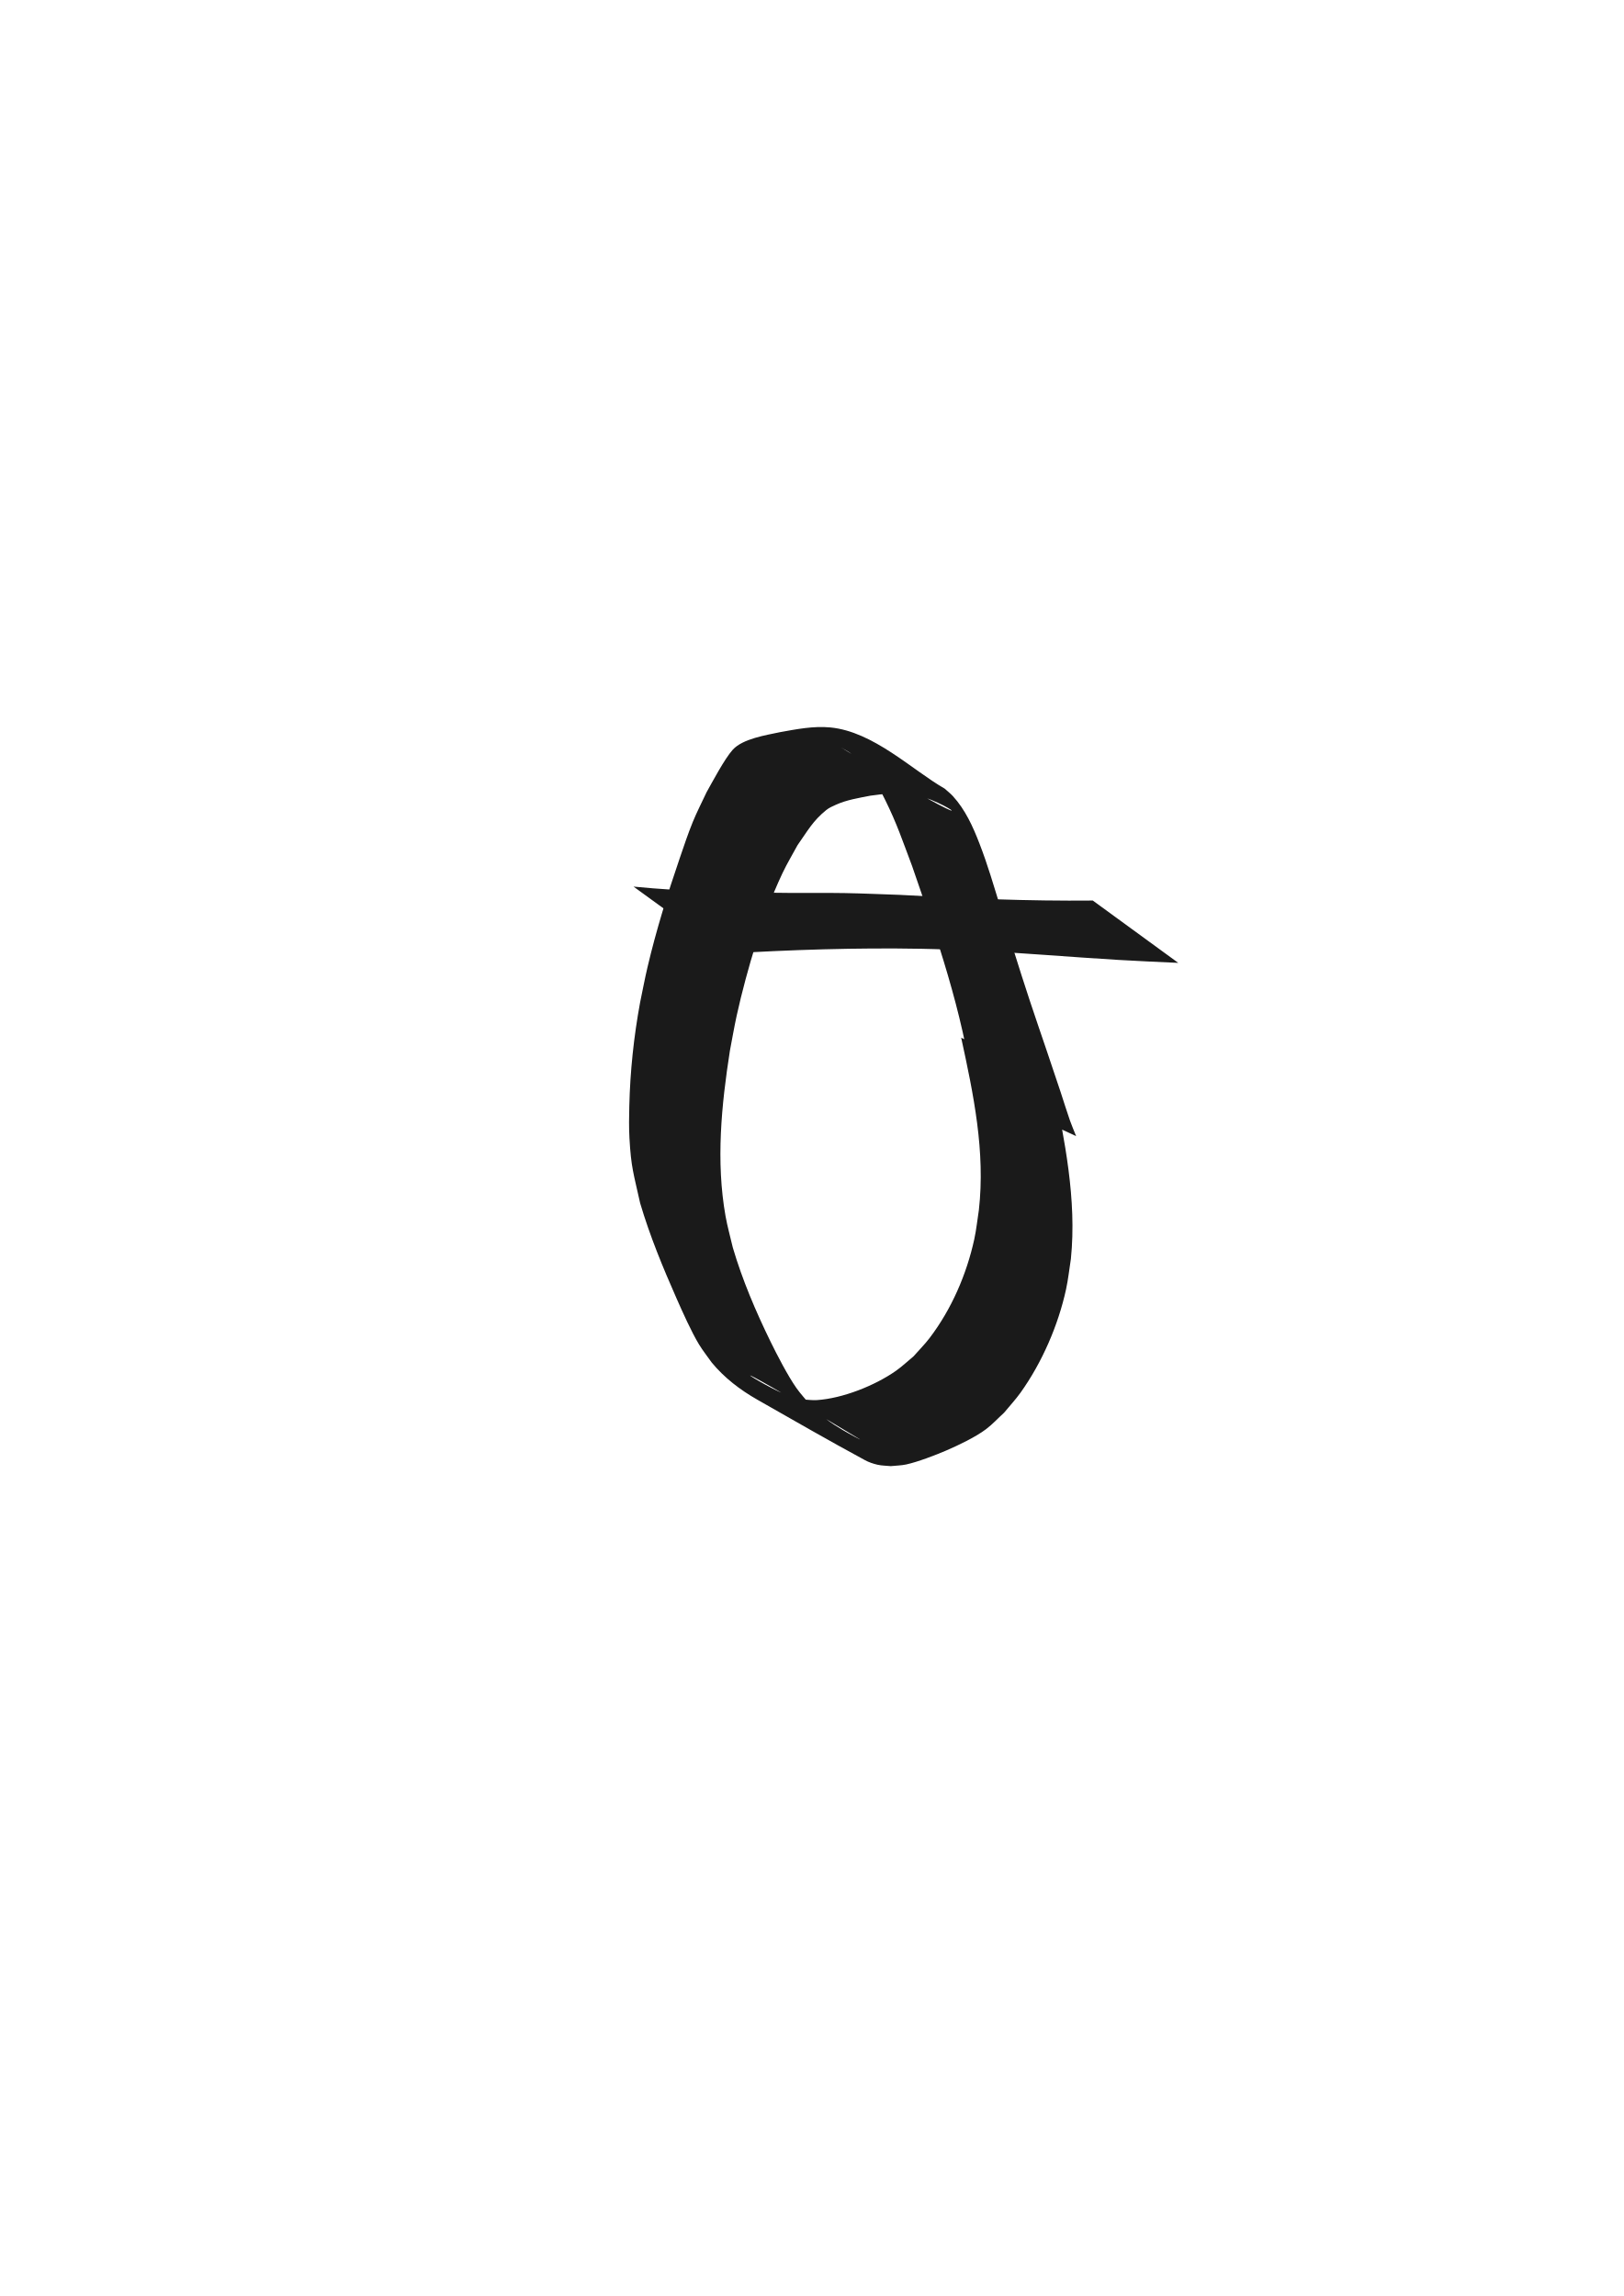
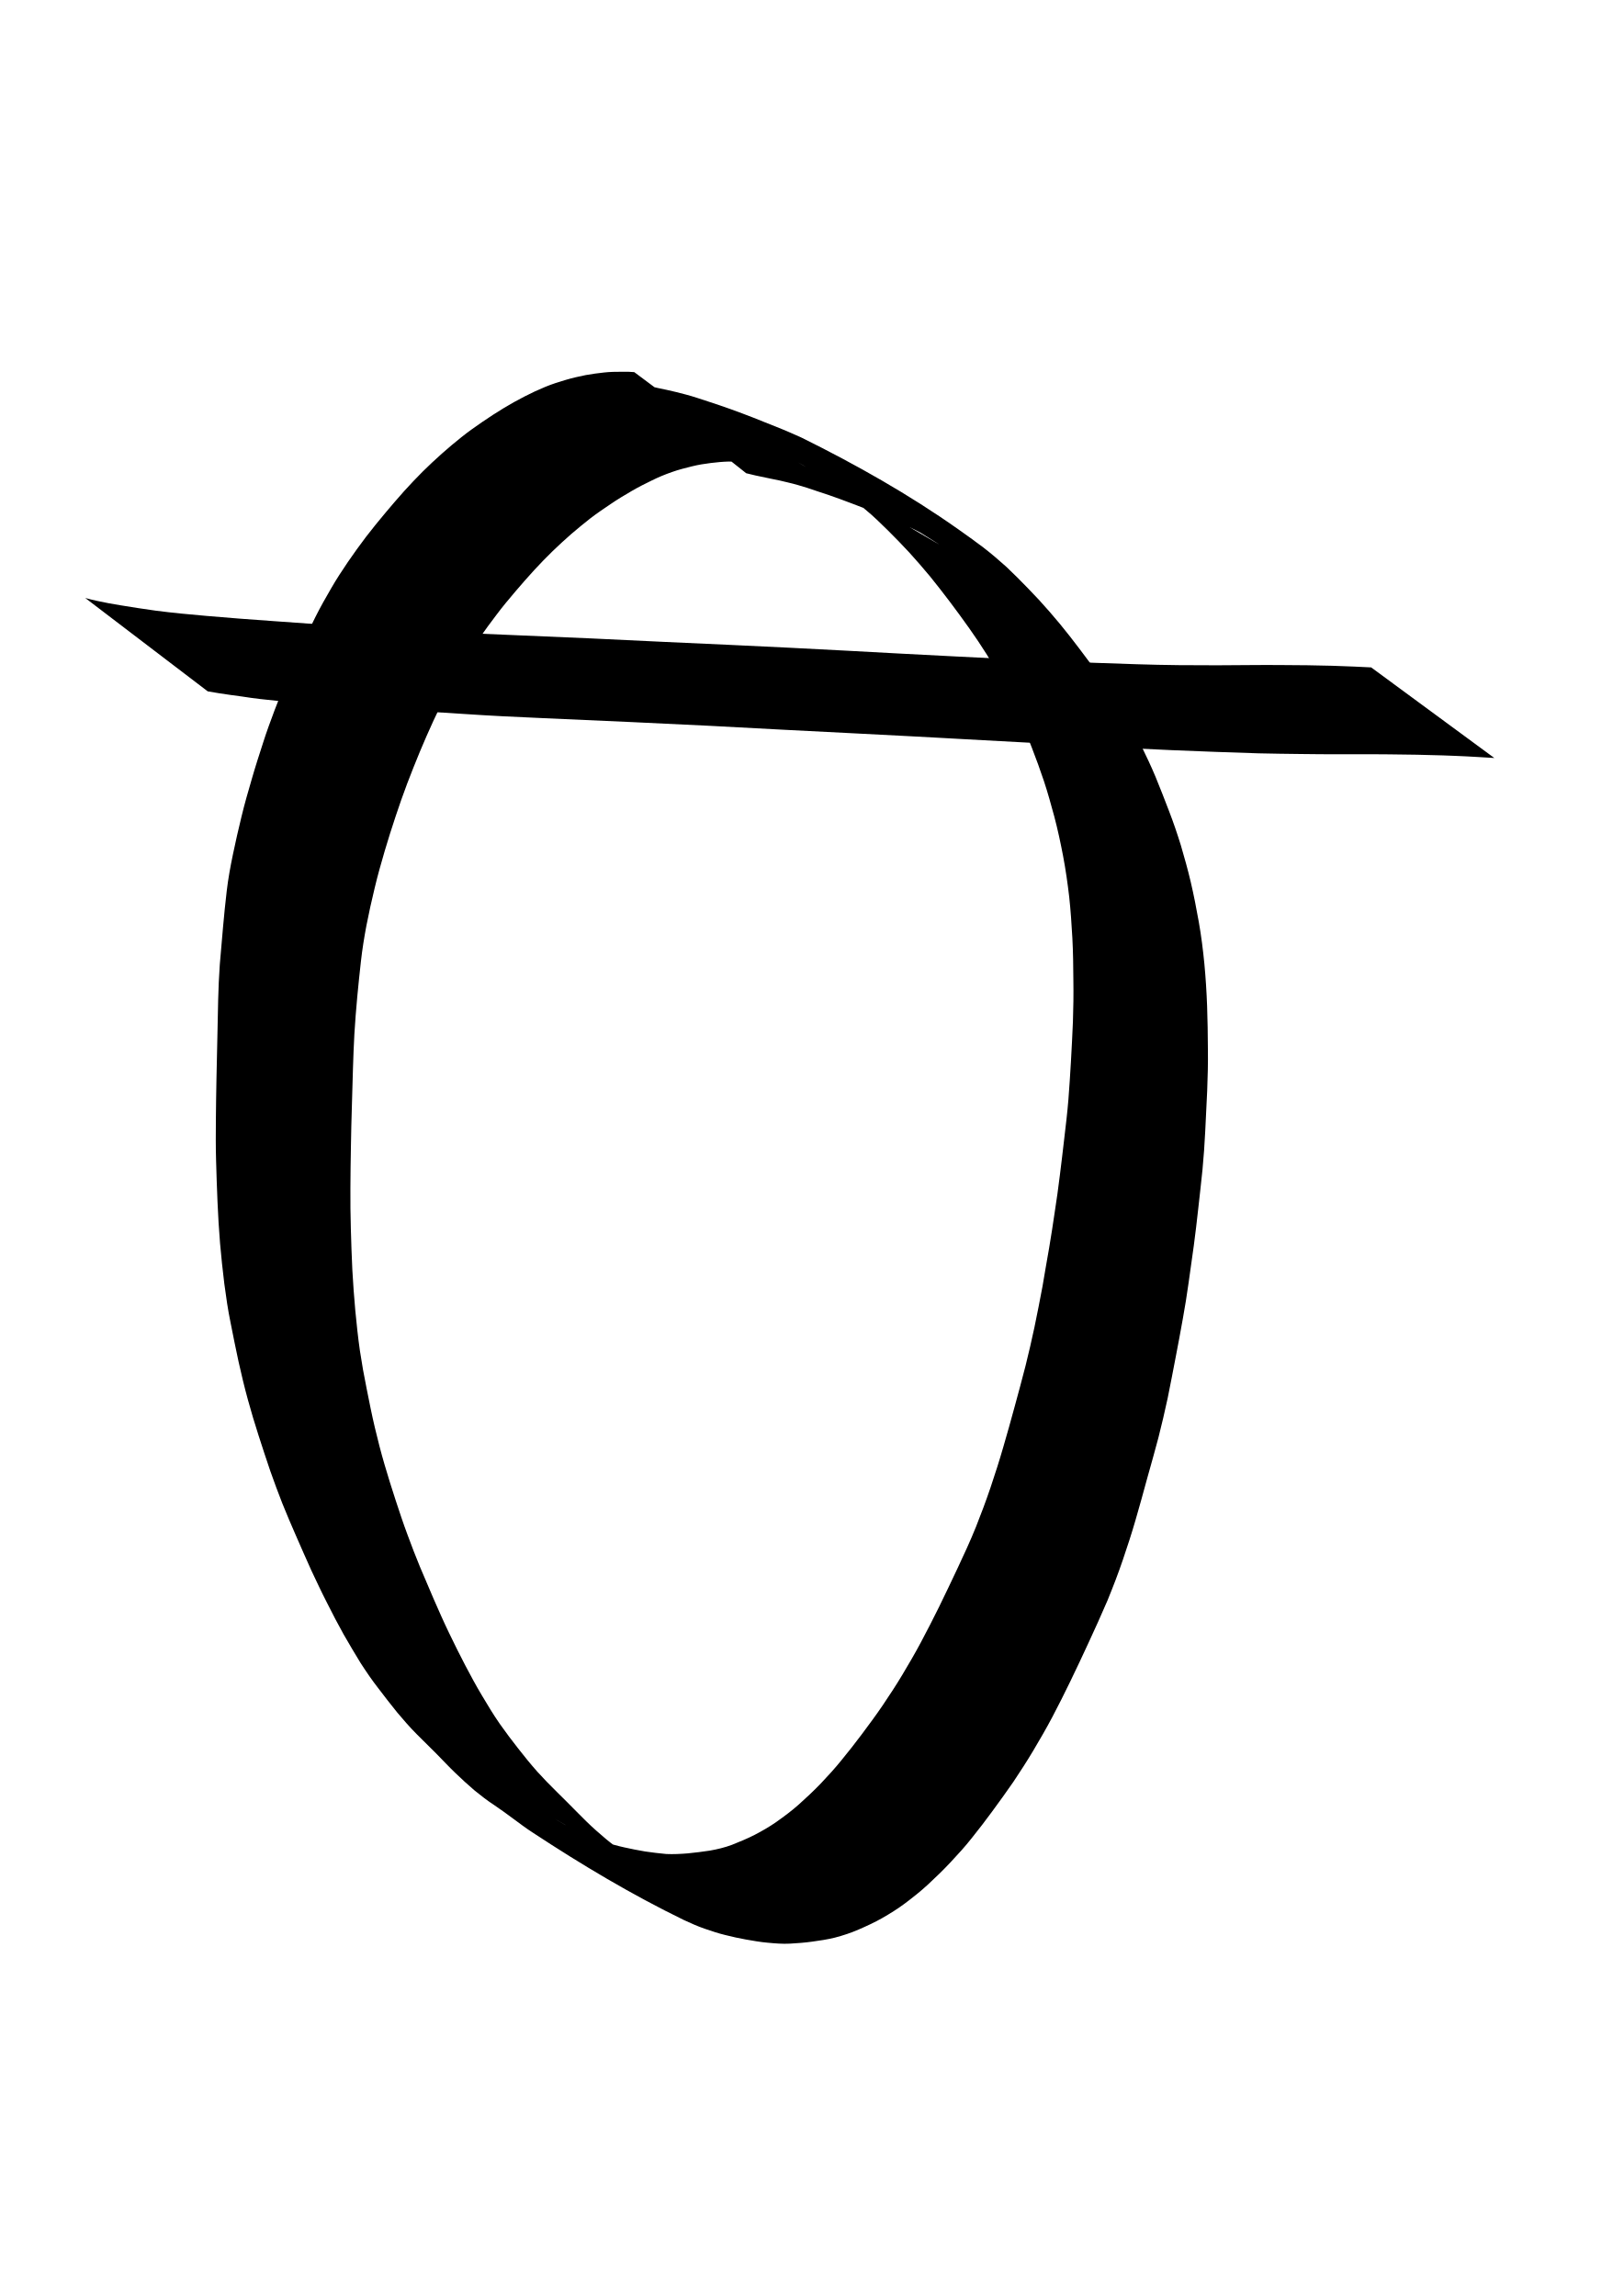
- <svg xmlns="http://www.w3.org/2000/svg" width="210mm" height="297mm" viewBox="0 0 210 297" version="1.1" id="svg1">
-   <defs id="defs1" />
+ <svg xmlns="http://www.w3.org/2000/svg" width="210mm" height="297mm" viewBox="0 0 210 297" version="1.1" id="svg5">
+   <defs id="defs2" />
  <g id="layer1">
-     <path style="fill:#1a1a1a;stroke-width:0.265" id="path35" d="m 139.179,146.962 c -0.267,-0.675 -0.559,-1.34 -0.8,-2.025 -0.425,-1.208 -0.793,-2.435 -1.197,-3.65 -0.594,-1.784 -1.195,-3.566 -1.796,-5.347 -0.729,-2.162 -1.481,-4.317 -2.195,-6.485 -1.573,-4.774 -2.345,-7.357 -3.796,-12.068 -0.92,-2.969 -1.617,-5.427 -2.724,-8.29 -0.844,-2.185 -1.837,-4.377 -3.438,-6.124 -0.325,-0.354 -0.712,-0.646 -1.067,-0.969 -4.154,-2.37 -9.196,-7.38 -14.79,-7.907 -2.181,-0.206 -4.359,0.228 -6.495,0.612 -1.786,0.386 -4.816,0.841 -6.112,2.272 -1.059,1.169 -2.696,4.278 -3.382,5.492 -0.596,1.284 -1.253,2.542 -1.787,3.853 -0.622,1.527 -1.143,3.094 -1.677,4.654 -1.593,4.648 -3.061,9.373 -4.185,14.158 -0.354,1.507 -0.636,3.03 -0.954,4.546 -0.813,4.422 -1.288,8.905 -1.394,13.4 -0.033,1.374 -0.058,2.751 0.018,4.123 0.216,3.871 0.539,4.593 1.38,8.405 1.253,4.251 2.949,8.351 4.737,12.4 0.728,1.649 1.913,4.305 2.88,5.896 0.494,0.812 1.093,1.556 1.639,2.334 1.644,1.997 3.685,3.549 5.92,4.823 4.62,2.632 9.23,5.284 13.907,7.816 0.506,0.274 1.062,0.461 1.622,0.59 0.561,0.129 1.145,0.12 1.717,0.181 0.667,-0.072 1.345,-0.076 2,-0.217 1.471,-0.317 3.825,-1.224 5.164,-1.801 1.558,-0.672 3.786,-1.73 5.154,-2.762 0.842,-0.635 1.557,-1.422 2.336,-2.133 0.708,-0.863 1.475,-1.681 2.124,-2.588 2.776,-3.882 4.884,-8.73 5.892,-13.387 0.28,-1.296 0.416,-2.619 0.623,-3.928 0.778,-7.708 -0.828,-15.331 -2.312,-22.851 0,0 -11.877,-5.749 -11.877,-5.749 v 0 c 1.599,7.349 3.14,14.731 2.286,22.298 -0.198,1.256 -0.322,2.525 -0.593,3.767 -0.992,4.544 -2.953,9.068 -5.778,12.778 -0.637,0.836 -1.387,1.58 -2.08,2.37 -0.759,0.626 -1.473,1.312 -2.278,1.877 -2.715,1.906 -6.877,3.56 -10.201,3.783 -0.639,0.043 -1.279,-0.061 -1.918,-0.092 -0.518,-0.134 -1.046,-0.234 -1.553,-0.403 -3.692,-1.234 -13.069,-7.742 8.902,5.499 0.684,0.412 -1.427,-0.721 -2.111,-1.133 -0.749,-0.45 -1.493,-0.915 -2.185,-1.45 -0.712,-0.551 -1.343,-1.2 -2.014,-1.799 -0.601,-0.735 -1.257,-1.427 -1.802,-2.204 -1.103,-1.573 -2.502,-4.285 -3.318,-5.952 -1.923,-3.933 -3.649,-7.975 -4.889,-12.179 -0.316,-1.365 -0.702,-2.715 -0.947,-4.094 -1.255,-7.084 -0.532,-14.353 0.569,-21.399 0.291,-1.506 0.545,-3.019 0.873,-4.517 0.665,-3.035 1.564,-6.354 2.49,-9.316 1.036,-3.315 1.955,-5.995 3.439,-9.132 0.584,-1.235 1.294,-2.406 1.941,-3.609 1.337,-1.894 1.97,-3.129 3.715,-4.544 0.369,-0.299 0.816,-0.49 1.248,-0.686 1.404,-0.635 2.956,-0.876 4.453,-1.172 1.686,-0.224 3.347,-0.44 5.05,-0.246 4.788,0.545 12.759,7.249 -8.854,-5.995 0.434,0.26 0.899,0.474 1.302,0.781 2.001,1.528 3.32,3.775 4.415,5.992 1.537,3.111 2.227,5.224 3.484,8.553 3.249,9.387 6.519,18.878 7.882,28.758 z" />
-     <path style="fill:#1a1a1a;stroke-width:0.265" id="path36" d="m 93.879,123.363 c 8.415,-0.507 16.848,-0.785 25.28,-0.633 2.353,0.042 4.705,0.156 7.057,0.233 6.108,0.306 12.201,0.831 18.305,1.2 2.602,0.157 5.261,0.27 7.869,0.39 0,0 -11.054,-8.063 -11.054,-8.063 v 0 c -8.332,0.081 -16.657,-0.263 -24.975,-0.735 -2.372,-0.077 -4.743,-0.189 -7.115,-0.231 -2.325,-0.041 -4.652,5.3e-4 -6.978,-0.018 -6.781,-0.053 -13.579,-0.145 -20.332,-0.82 z" />
+     <path style="fill:#000000;stroke-width:0.265" id="path21985" d="m 96.514,61.217 c 0.406,0.083 0.802,0.207 1.209,0.29 0.664,0.143 1.328,0.281 1.993,0.419 0.758,0.149 1.514,0.305 2.261,0.5 0.808,0.186 1.601,0.427 2.393,0.671 0.931,0.325 1.873,0.619 2.807,0.936 0.975,0.34 1.946,0.689 2.909,1.061 0.959,0.355 1.909,0.733 2.856,1.12 1.005,0.397 2.006,0.803 3.005,1.215 1.06,0.455 2.112,0.933 3.123,1.489 5.823,3.621 0.887,0.544 -15.777,-9.06 -0.193,-0.111 0.39,0.215 0.582,0.326 0.592,0.344 1.167,0.718 1.743,1.089 1.111,0.737 2.201,1.506 3.28,2.288 1.047,0.744 2.052,1.545 3.04,2.365 1.003,0.824 1.93,1.732 2.855,2.641 0.966,0.95 1.902,1.929 2.825,2.92 0.929,1.019 1.828,2.066 2.71,3.126 0.868,1.071 1.709,2.163 2.544,3.261 0.843,1.113 1.662,2.245 2.473,3.382 0.793,1.111 1.544,2.251 2.276,3.402 0.762,1.209 1.42,2.478 2.087,3.741 0.694,1.282 1.307,2.606 1.925,3.925 0.656,1.434 1.239,2.9 1.81,4.37 0.56,1.433 1.081,2.88 1.571,4.338 0.502,1.512 0.922,3.05 1.341,4.587 0.448,1.688 0.808,3.397 1.139,5.111 0.331,1.744 0.581,3.502 0.788,5.265 0.196,1.782 0.309,3.572 0.412,5.362 0.098,1.823 0.116,3.648 0.129,5.473 0.027,1.783 0.004,3.565 -0.058,5.347 -0.069,1.728 -0.165,3.455 -0.259,5.182 -0.095,1.633 -0.2,3.265 -0.327,4.896 -0.135,1.669 -0.336,3.331 -0.531,4.993 -0.174,1.595 -0.381,3.186 -0.573,4.779 -0.186,1.601 -0.425,3.195 -0.666,4.788 -0.231,1.537 -0.454,3.075 -0.72,4.606 -0.308,1.656 -0.563,3.321 -0.858,4.979 -0.327,1.754 -0.675,3.504 -1.035,5.251 -0.353,1.683 -0.747,3.357 -1.16,5.026 -0.442,1.745 -0.92,3.48 -1.391,5.218 -0.481,1.78 -0.98,3.555 -1.497,5.325 -0.497,1.726 -1.046,3.437 -1.619,5.14 -0.588,1.738 -1.23,3.458 -1.909,5.162 -0.729,1.81 -1.549,3.581 -2.379,5.347 -0.788,1.67 -1.578,3.338 -2.391,4.996 -0.756,1.53 -1.534,3.05 -2.336,4.556 -0.76,1.431 -1.578,2.83 -2.41,4.22 -0.8,1.343 -1.665,2.647 -2.536,3.945 -0.863,1.275 -1.783,2.508 -2.702,3.743 -0.844,1.141 -1.731,2.249 -2.626,3.351 -0.846,1.053 -1.76,2.046 -2.687,3.027 -0.91,0.946 -1.868,1.844 -2.846,2.719 -0.904,0.803 -1.875,1.526 -2.861,2.225 -0.911,0.641 -1.878,1.197 -2.866,1.709 -0.948,0.483 -1.932,0.887 -2.919,1.28 -0.933,0.348 -1.897,0.578 -2.876,0.75 -0.943,0.149 -1.891,0.257 -2.841,0.354 -0.923,0.076 -1.848,0.122 -2.774,0.081 -0.912,-0.086 -1.822,-0.191 -2.728,-0.326 -0.908,-0.153 -1.812,-0.332 -2.71,-0.533 -0.88,-0.191 -1.745,-0.443 -2.605,-0.71 -0.857,-0.294 -1.712,-0.599 -2.542,-0.963 -0.866,-0.382 -1.713,-0.808 -2.543,-1.265 -7.657,-4.517 22.702,13.343 14.312,8.215 -0.887,-0.543 -1.755,-1.114 -2.606,-1.712 -0.853,-0.607 -1.694,-1.231 -2.541,-1.846 -0.833,-0.597 -1.69,-1.158 -2.513,-1.769 -0.899,-0.647 -1.737,-1.37 -2.565,-2.104 -0.873,-0.77 -1.696,-1.591 -2.512,-2.419 -0.839,-0.859 -1.692,-1.705 -2.547,-2.549 -0.886,-0.869 -1.754,-1.757 -2.586,-2.678 -0.853,-0.963 -1.664,-1.964 -2.456,-2.978 -0.824,-1.048 -1.627,-2.112 -2.392,-3.203 -0.814,-1.168 -1.546,-2.39 -2.274,-3.613 -0.77,-1.281 -1.479,-2.598 -2.174,-3.921 -0.73,-1.399 -1.435,-2.811 -2.116,-4.235 -0.701,-1.448 -1.347,-2.921 -1.991,-4.395 -0.593,-1.371 -1.182,-2.744 -1.757,-4.122 -0.574,-1.373 -1.096,-2.766 -1.615,-4.161 -0.558,-1.487 -1.055,-2.995 -1.55,-4.504 -0.506,-1.519 -0.967,-3.052 -1.425,-4.586 -0.469,-1.595 -0.878,-3.207 -1.262,-4.825 -0.388,-1.639 -0.714,-3.292 -1.043,-4.944 -0.341,-1.656 -0.636,-3.321 -0.886,-4.993 -0.246,-1.716 -0.424,-3.441 -0.591,-5.167 -0.162,-1.751 -0.284,-3.505 -0.383,-5.26 -0.086,-1.779 -0.145,-3.558 -0.194,-5.338 -0.054,-1.749 -0.063,-3.5 -0.056,-5.25 0.006,-1.774 0.035,-3.548 0.066,-5.322 0.022,-1.758 0.074,-3.516 0.125,-5.274 0.05,-1.599 0.091,-3.199 0.138,-4.798 0.042,-1.507 0.107,-3.013 0.186,-4.519 0.093,-1.604 0.226,-3.205 0.371,-4.805 0.147,-1.544 0.302,-3.088 0.478,-4.629 0.172,-1.531 0.418,-3.053 0.702,-4.567 0.314,-1.629 0.676,-3.247 1.066,-4.859 0.38,-1.606 0.828,-3.195 1.293,-4.778 0.442,-1.52 0.93,-3.025 1.426,-4.528 0.463,-1.418 0.967,-2.821 1.488,-4.219 0.525,-1.386 1.08,-2.76 1.643,-4.132 0.558,-1.345 1.148,-2.676 1.753,-4 0.582,-1.269 1.202,-2.521 1.831,-3.767 0.607,-1.196 1.262,-2.366 1.941,-3.522 0.662,-1.136 1.376,-2.24 2.123,-3.322 0.731,-1.055 1.491,-2.09 2.269,-3.111 0.777,-1.039 1.608,-2.035 2.45,-3.021 0.792,-0.926 1.593,-1.845 2.416,-2.743 0.766,-0.841 1.564,-1.651 2.376,-2.447 0.787,-0.767 1.602,-1.506 2.427,-2.232 0.811,-0.7 1.644,-1.373 2.484,-2.038 0.846,-0.651 1.734,-1.245 2.616,-1.844 0.875,-0.595 1.781,-1.143 2.697,-1.672 0.855,-0.499 1.737,-0.948 2.629,-1.377 0.841,-0.42 1.708,-0.775 2.595,-1.084 0.84,-0.301 1.707,-0.521 2.574,-0.734 0.808,-0.2 1.632,-0.337 2.458,-0.436 0.76,-0.093 1.524,-0.166 2.29,-0.187 0.738,0.008 1.476,0.03 2.213,0.054 0.486,0.007 0.962,0.127 1.44,0.21 0,0 -15.853,-11.833 -15.853,-11.833 v 0 c -0.532,-0.047 -1.061,-0.062 -1.595,-0.046 -0.769,5.29e-4 -1.54,0.008 -2.306,0.094 -0.795,0.091 -1.589,0.19 -2.376,0.337 -0.863,0.172 -1.721,0.365 -2.565,0.616 -0.902,0.266 -1.799,0.548 -2.669,0.909 -0.916,0.379 -1.815,0.795 -2.695,1.251 -0.914,0.474 -1.818,0.968 -2.696,1.507 -0.933,0.572 -1.857,1.16 -2.758,1.782 -0.914,0.632 -1.824,1.27 -2.692,1.965 -0.861,0.691 -1.71,1.397 -2.534,2.132 -0.842,0.759 -1.677,1.524 -2.48,2.325 -0.826,0.83 -1.634,1.677 -2.417,2.547 -0.824,0.925 -1.633,1.864 -2.427,2.814 -0.852,1.022 -1.698,2.05 -2.505,3.108 -0.791,1.05 -1.564,2.114 -2.306,3.199 -0.764,1.126 -1.512,2.263 -2.189,3.445 -0.697,1.195 -1.377,2.4 -1.998,3.635 -0.633,1.272 -1.262,2.546 -1.852,3.839 -0.613,1.348 -1.21,2.702 -1.777,4.069 -0.576,1.39 -1.138,2.784 -1.673,4.19 -0.532,1.423 -1.061,2.847 -1.517,4.296 -0.493,1.526 -0.989,3.051 -1.43,4.593 -0.473,1.612 -0.939,3.228 -1.332,4.862 -0.4,1.636 -0.777,3.278 -1.118,4.928 -0.322,1.554 -0.61,3.115 -0.796,4.692 -0.186,1.56 -0.339,3.123 -0.48,4.688 -0.141,1.615 -0.29,3.229 -0.419,4.844 -0.101,1.523 -0.18,3.047 -0.212,4.573 -0.045,1.608 -0.068,3.217 -0.102,4.826 -0.037,1.765 -0.081,3.53 -0.116,5.295 -0.03,1.78 -0.068,3.56 -0.077,5.34 -0.016,1.768 -0.028,3.537 0.025,5.305 0.045,1.795 0.112,3.589 0.186,5.383 0.071,1.779 0.185,3.555 0.326,5.33 0.16,1.753 0.331,3.505 0.554,5.251 0.226,1.702 0.467,3.402 0.818,5.083 0.333,1.668 0.66,3.337 1.023,4.999 0.368,1.645 0.757,3.286 1.205,4.911 0.428,1.557 0.888,3.107 1.386,4.643 0.489,1.523 0.989,3.043 1.503,4.558 0.504,1.416 1.019,2.828 1.57,4.227 0.566,1.401 1.156,2.791 1.764,4.175 0.651,1.487 1.301,2.975 1.97,4.454 0.677,1.433 1.345,2.871 2.073,4.281 0.678,1.353 1.374,2.697 2.114,4.017 0.722,1.244 1.441,2.491 2.2,3.713 0.734,1.134 1.493,2.252 2.328,3.315 0.791,1.034 1.579,2.069 2.403,3.077 0.804,0.964 1.63,1.908 2.514,2.8 0.843,0.852 1.703,1.687 2.551,2.534 0.822,0.833 1.617,1.692 2.462,2.501 0.807,0.772 1.625,1.534 2.478,2.256 0.805,0.643 1.608,1.289 2.476,1.848 0.868,0.589 1.719,1.201 2.559,1.829 0.841,0.619 1.672,1.253 2.553,1.815 6.271,4.124 12.742,7.988 19.491,11.273 0.877,0.406 1.758,0.802 2.672,1.117 0.879,0.297 1.757,0.602 2.661,0.817 0.891,0.225 1.788,0.426 2.694,0.586 0.93,0.163 1.859,0.33 2.801,0.411 0.955,0.088 1.914,0.176 2.874,0.122 0.968,-0.054 1.936,-0.125 2.897,-0.261 0.987,-0.132 1.974,-0.282 2.941,-0.522 1.044,-0.274 2.072,-0.611 3.061,-1.045 1.028,-0.444 2.045,-0.914 3.02,-1.465 1.032,-0.592 2.045,-1.217 2.996,-1.935 1.014,-0.766 2.014,-1.553 2.947,-2.418 0.997,-0.924 1.975,-1.869 2.904,-2.862 0.957,-1.021 1.902,-2.055 2.767,-3.156 0.902,-1.129 1.789,-2.27 2.638,-3.44 0.926,-1.265 1.85,-2.532 2.738,-3.825 0.888,-1.328 1.755,-2.67 2.574,-4.042 0.844,-1.42 1.674,-2.849 2.446,-4.31 0.811,-1.528 1.578,-3.08 2.337,-4.634 0.81,-1.673 1.603,-3.353 2.38,-5.042 0.831,-1.802 1.655,-3.608 2.435,-5.433 0.707,-1.732 1.384,-3.476 1.984,-5.249 0.586,-1.728 1.157,-3.46 1.659,-5.214 0.515,-1.782 1.015,-3.568 1.497,-5.359 0.483,-1.745 0.989,-3.484 1.445,-5.237 0.429,-1.693 0.83,-3.393 1.196,-5.101 0.361,-1.761 0.694,-3.528 1.035,-5.293 0.319,-1.652 0.63,-3.306 0.923,-4.963 0.279,-1.546 0.533,-3.096 0.747,-4.652 0.236,-1.611 0.463,-3.223 0.677,-4.836 0.205,-1.599 0.41,-3.198 0.577,-4.802 0.184,-1.681 0.383,-3.36 0.549,-5.043 0.155,-1.648 0.273,-3.3 0.352,-4.954 0.093,-1.74 0.166,-3.482 0.253,-5.223 0.07,-1.808 0.12,-3.617 0.092,-5.426 -0.015,-1.849 -0.033,-3.699 -0.102,-5.547 -0.069,-1.824 -0.182,-3.645 -0.354,-5.463 -0.176,-1.807 -0.402,-3.608 -0.718,-5.396 -0.309,-1.745 -0.648,-3.485 -1.051,-5.212 -0.372,-1.575 -0.808,-3.133 -1.264,-4.686 -0.462,-1.496 -0.964,-2.979 -1.529,-4.44 -0.57,-1.489 -1.147,-2.975 -1.753,-4.449 -0.57,-1.364 -1.206,-2.7 -1.852,-4.03 -0.663,-1.29 -1.342,-2.573 -2.033,-3.848 -0.688,-1.208 -1.438,-2.376 -2.219,-3.526 -0.799,-1.159 -1.622,-2.299 -2.449,-3.438 -0.826,-1.12 -1.668,-2.226 -2.521,-3.325 -0.857,-1.1 -1.745,-2.174 -2.663,-3.223 -0.893,-1.027 -1.813,-2.031 -2.767,-3.001 -0.914,-0.943 -1.838,-1.878 -2.795,-2.777 -0.966,-0.87 -1.956,-1.714 -2.985,-2.509 -1.078,-0.806 -2.164,-1.602 -3.269,-2.371 -6.374,-4.502 -13.234,-8.364 -20.209,-11.818 -1.064,-0.479 -2.13,-0.955 -3.218,-1.377 -1.012,-0.41 -2.024,-0.82 -3.041,-1.218 -0.959,-0.37 -1.92,-0.736 -2.887,-1.084 -0.979,-0.345 -1.958,-0.688 -2.947,-1.004 -0.959,-0.309 -1.911,-0.645 -2.886,-0.9 -0.821,-0.221 -1.646,-0.423 -2.476,-0.605 -0.761,-0.157 -1.522,-0.314 -2.276,-0.5 -0.657,-0.164 -1.315,-0.326 -1.948,-0.57 -0.379,-0.159 -0.775,-0.294 -1.115,-0.532 0,0 15.617,12.389 15.617,12.389 z" />
+     <path style="fill:#000000;stroke-width:0.265" id="path21989" d="m 26.867,89.43 c 0.5,0.092 1.003,0.167 1.505,0.252 0.979,0.165 1.965,0.277 2.947,0.419 1.493,0.238 2.994,0.41 4.499,0.552 2.151,0.225 4.309,0.365 6.466,0.513 2.8,0.196 5.601,0.379 8.402,0.571 3.078,0.229 6.158,0.419 9.238,0.613 3.414,0.232 6.831,0.397 10.249,0.543 3.757,0.156 7.514,0.326 11.27,0.501 3.479,0.156 6.957,0.331 10.436,0.499 3.156,0.166 6.311,0.339 9.466,0.504 2.834,0.147 5.668,0.281 8.502,0.433 2.571,0.143 5.144,0.262 7.716,0.398 2.453,0.121 4.905,0.271 7.357,0.4 2.434,0.124 4.867,0.263 7.301,0.396 2.349,0.116 4.697,0.251 7.045,0.385 2.131,0.119 4.262,0.237 6.393,0.349 1.95,0.103 3.901,0.193 5.853,0.277 1.906,0.077 3.812,0.156 5.718,0.225 1.844,0.069 3.689,0.128 5.534,0.188 1.82,0.042 3.64,0.068 5.461,0.087 1.671,0.022 3.343,0.036 5.014,0.035 1.468,-0.002 2.935,-0.003 4.403,-0.004 1.299,2.64e-4 2.598,0.023 3.897,0.039 1.163,0.003 2.324,0.038 3.487,0.07 1.054,0.021 2.108,0.053 3.161,0.1 0.953,0.032 1.904,0.09 2.856,0.142 0.742,0.034 1.483,0.083 2.224,0.133 0,0 -15.928,-11.718 -15.928,-11.718 v 0 c -0.739,-0.038 -1.478,-0.068 -2.217,-0.107 -0.953,-0.045 -1.906,-0.076 -2.859,-0.105 -1.051,-0.027 -2.103,-0.039 -3.155,-0.065 -1.158,-0.019 -2.316,-0.021 -3.474,-0.028 -1.294,-0.007 -2.588,-0.013 -3.881,0.003 -1.453,0.011 -2.905,0.024 -4.358,0.029 -1.652,0.003 -3.303,-0.009 -4.955,-0.02 -1.811,-0.02 -3.621,-0.057 -5.431,-0.116 -1.838,-0.057 -3.676,-0.119 -5.514,-0.187 -1.9,-0.072 -3.801,-0.141 -5.7,-0.229 -1.942,-0.087 -3.883,-0.177 -5.824,-0.273 -2.112,-0.103 -4.225,-0.205 -6.337,-0.316 -2.339,-0.12 -4.678,-0.241 -7.017,-0.363 -2.433,-0.128 -4.866,-0.263 -7.299,-0.394 -2.446,-0.133 -4.893,-0.261 -7.34,-0.38 C 99.419,83.66 96.859,83.538 94.299,83.415 91.488,83.287 88.676,83.168 85.865,83.031 82.732,82.881 79.598,82.728 76.465,82.583 73.01,82.429 69.555,82.285 66.1,82.14 62.346,81.98 58.592,81.836 54.84,81.636 c -3.444,-0.193 -6.886,-0.409 -10.328,-0.64 -3.099,-0.215 -6.197,-0.436 -9.296,-0.664 -2.834,-0.202 -5.669,-0.407 -8.499,-0.66 -2.19,-0.187 -4.379,-0.395 -6.559,-0.677 -1.528,-0.212 -3.052,-0.446 -4.574,-0.698 -1.011,-0.165 -2.019,-0.344 -3.019,-0.567 -0.517,-0.112 -1.032,-0.234 -1.541,-0.378 0,0 15.842,12.077 15.842,12.077 z" />
  </g>
</svg>
